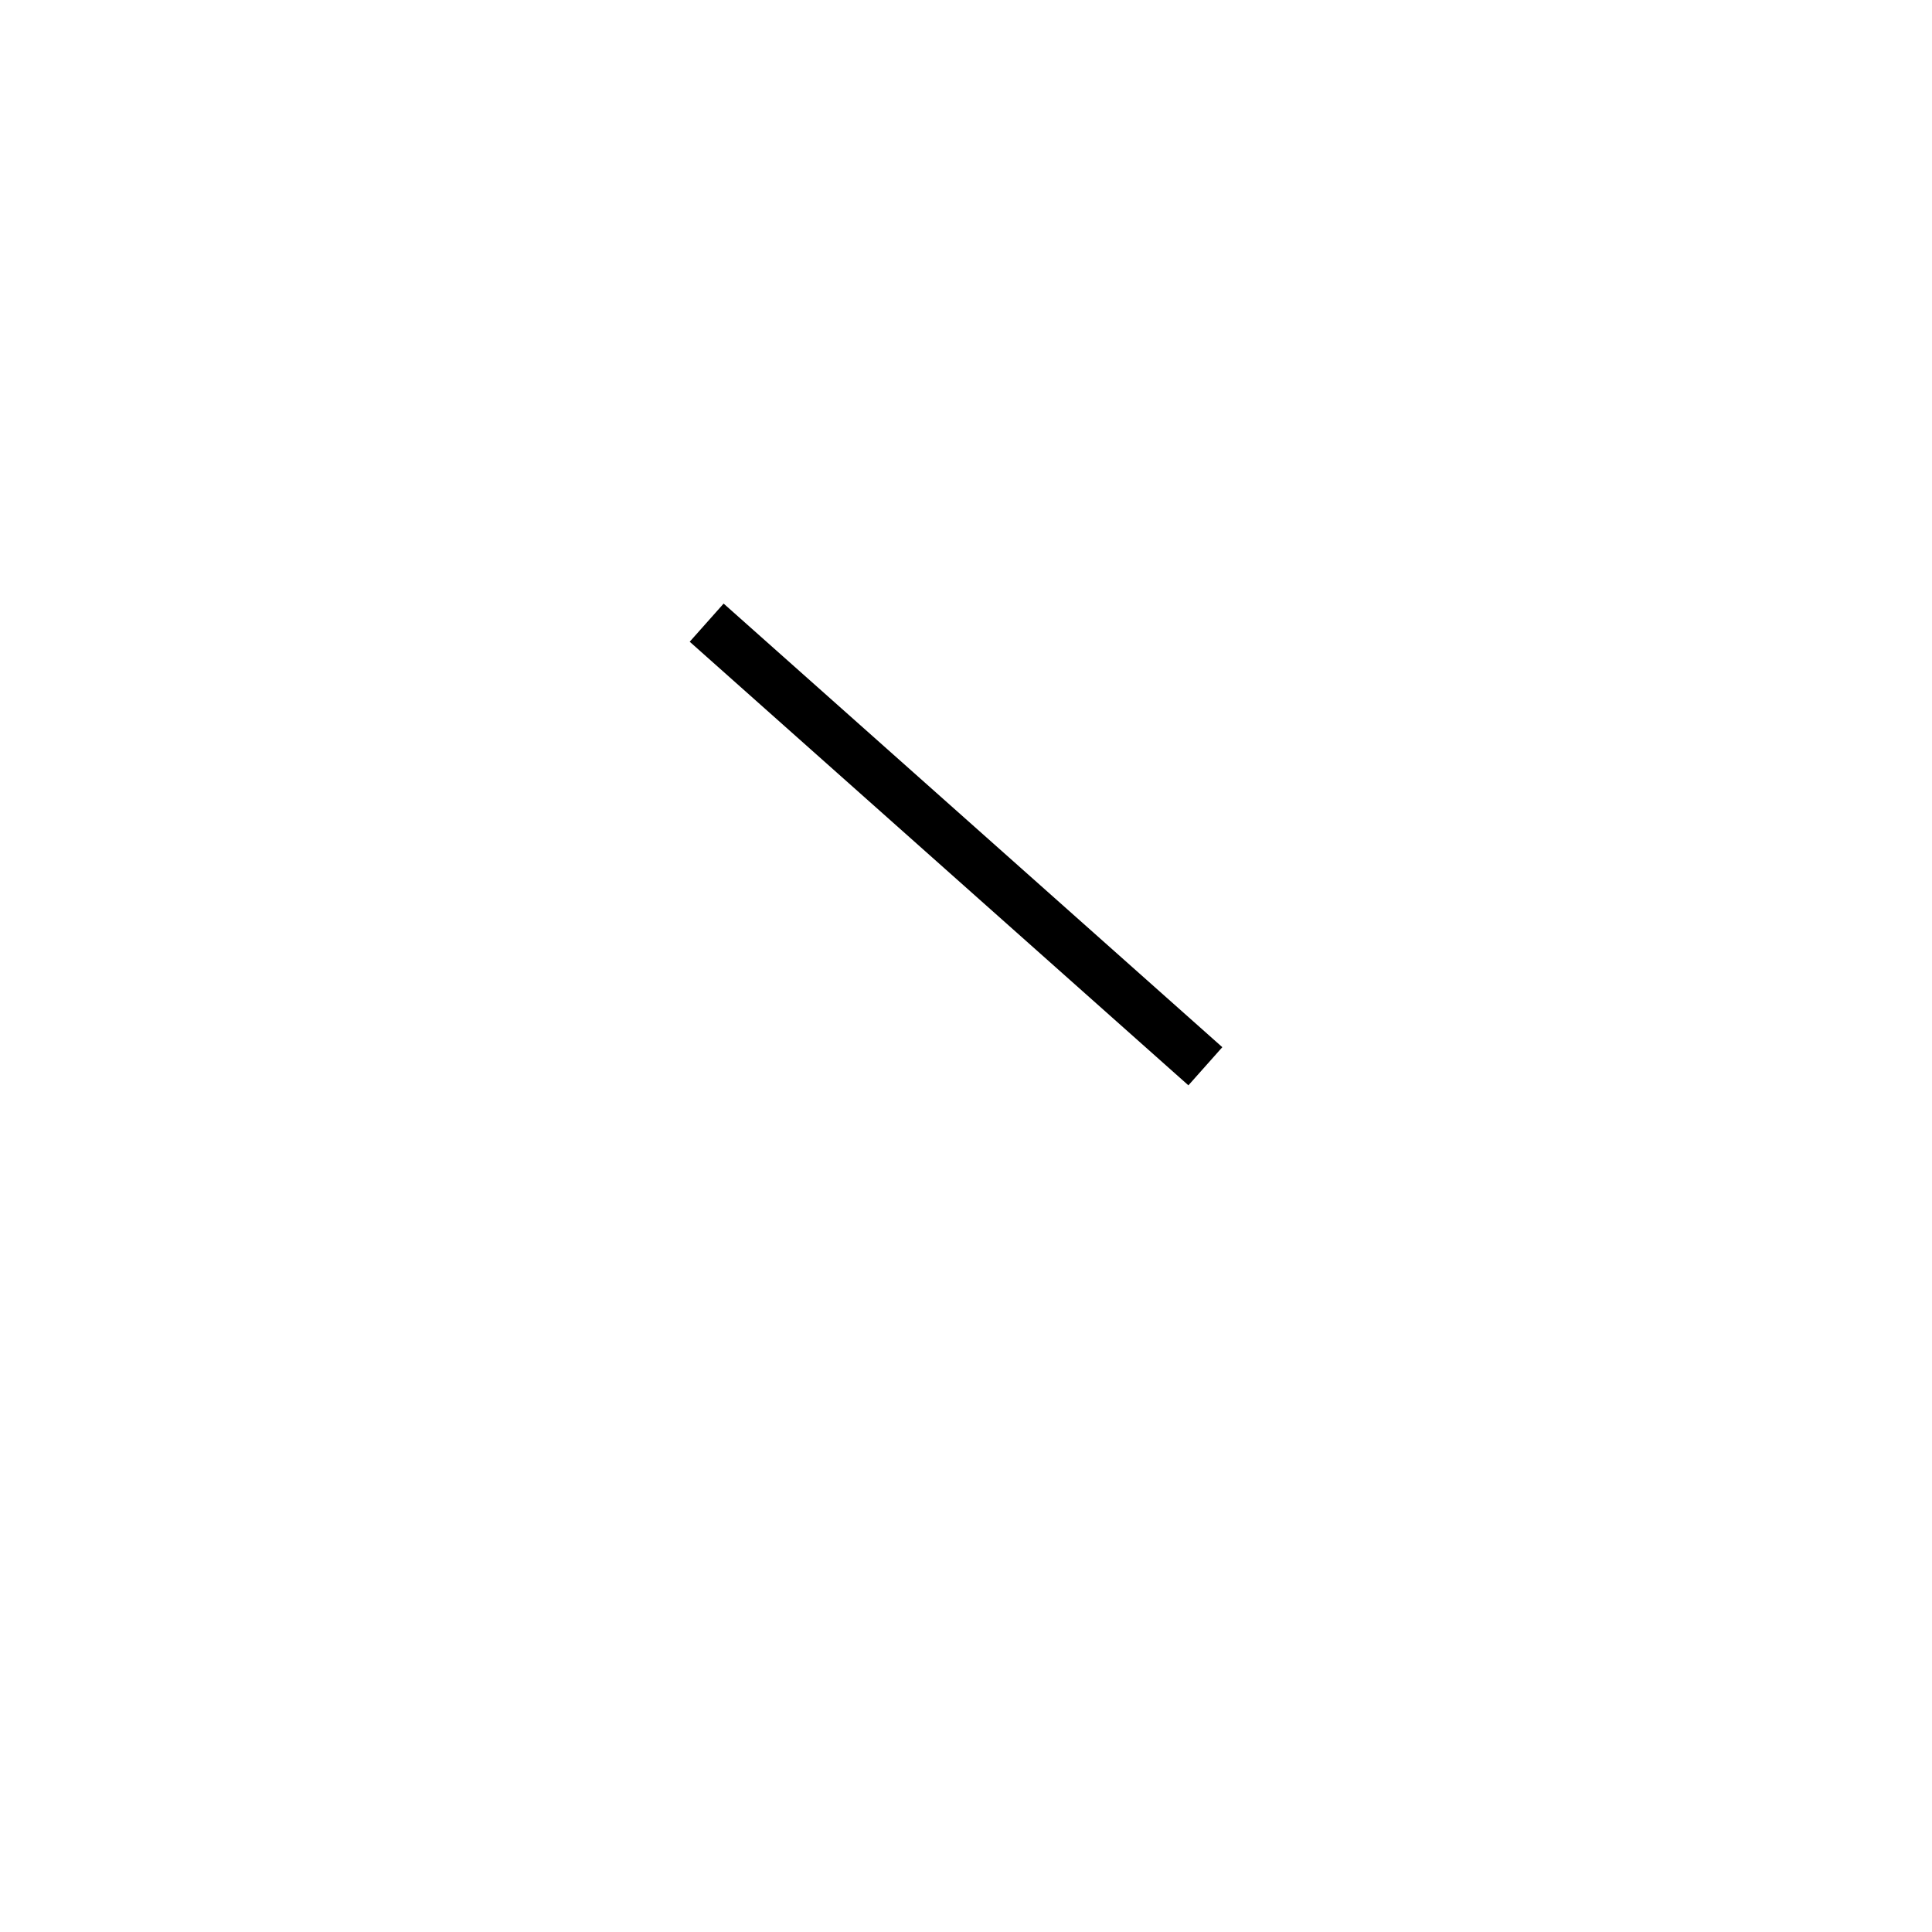
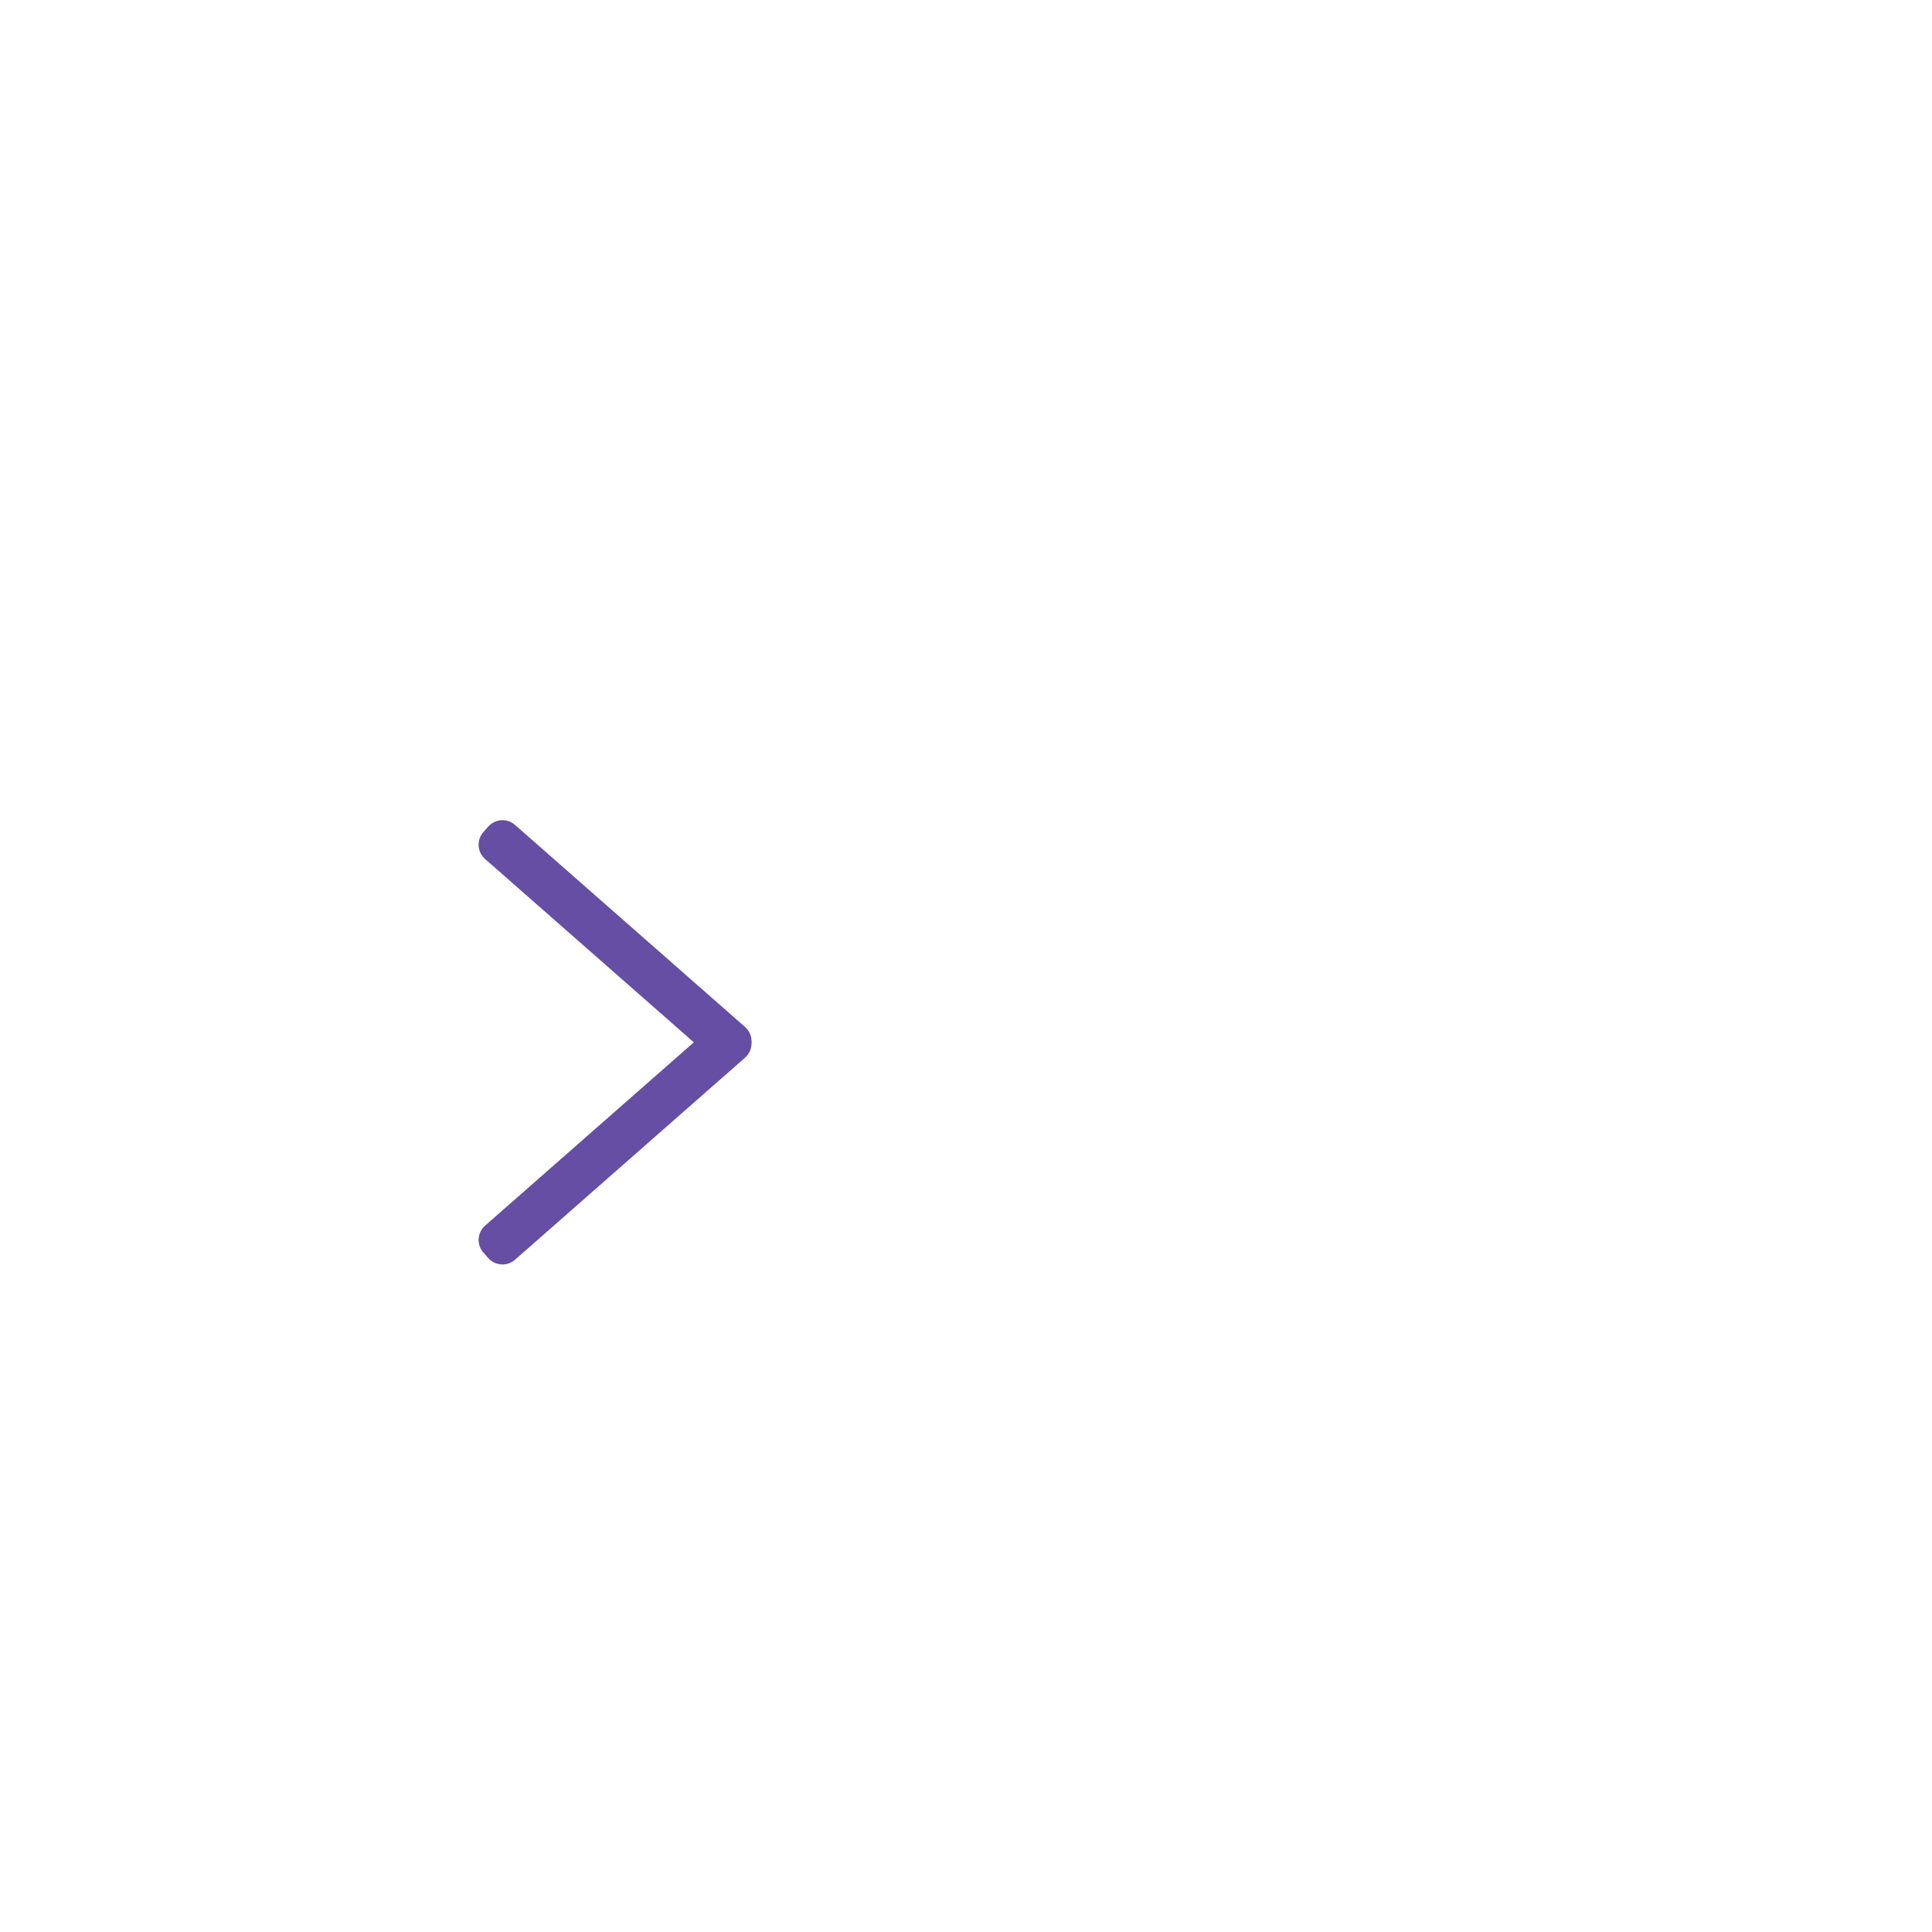
<svg xmlns="http://www.w3.org/2000/svg" width="2048" height="2048" viewBox="0 0 2048 2048" id="svg2" version="1.1">
  <defs id="defs4" />
  <g id="layer1" transform="translate(0,995.6378)">
    <g id="g4150">
      <g id="g3445" transform="translate(905.7245,298.8709)">
        <g transform="matrix(0,0.2693691,-0.2475789,0,88.48107,232.986)" id="g3447">
          <g id="g3449" />
        </g>
        <g transform="translate(-816.4089,111.6457)" id="g4196">
          <g id="g4160" transform="translate(-391.2154,8.323733)">
-             <rect id="rect19" width="54.104" height="707.517" x="1235.161" y="283.86" transform="rotate(-48.34624)" />
+             <g id="g4545">
+               <rect ry="0" y="-886.676" x="459.925" height="1280" width="1280" id="rect44" style="fill:#ffaaaa;stroke-width:0.751;opacity:0" />
+               <g transform="translate(-261.1702,213.2923)" id="g23">
+                 <g id="g4563">
+                   <rect ry="0" y="-778.859" x="959.05" height="512" width="512" id="rect4557" style="opacity:0;fill:#eeffaa;fill-opacity:1;stroke-width:0.427" />
+                   <g transform="translate(-33.91373,2.346877)" id="g4555">
+                     <rect style="opacity:1;fill:#654ea3;fill-opacity:1;stroke-width:0.291" id="rect4549" width="48.083" height="364.867" x="1273.903" y="339.888" ry="20.177" transform="rotate(-48.70757)" />
+                     <rect transform="matrix(0.6599024,0.7513513,0.7513513,-0.6599024,0,0)" ry="20.177" y="1033.058" x="484.674" height="364.867" width="48.083" id="rect4551" style="opacity:1;fill:#654ea3;fill-opacity:1;stroke-width:0.291" />
+                   </g>
+                 </g>
+               </g>
+             </g>
          </g>
        </g>
        <g id="g4201" transform="translate(310.5145,62.80069)" />
      </g>
    </g>
  </g>
  <style id="style4338" type="text/css">
	.st0{fill:#4B4B4B;}
</style>
</svg>
